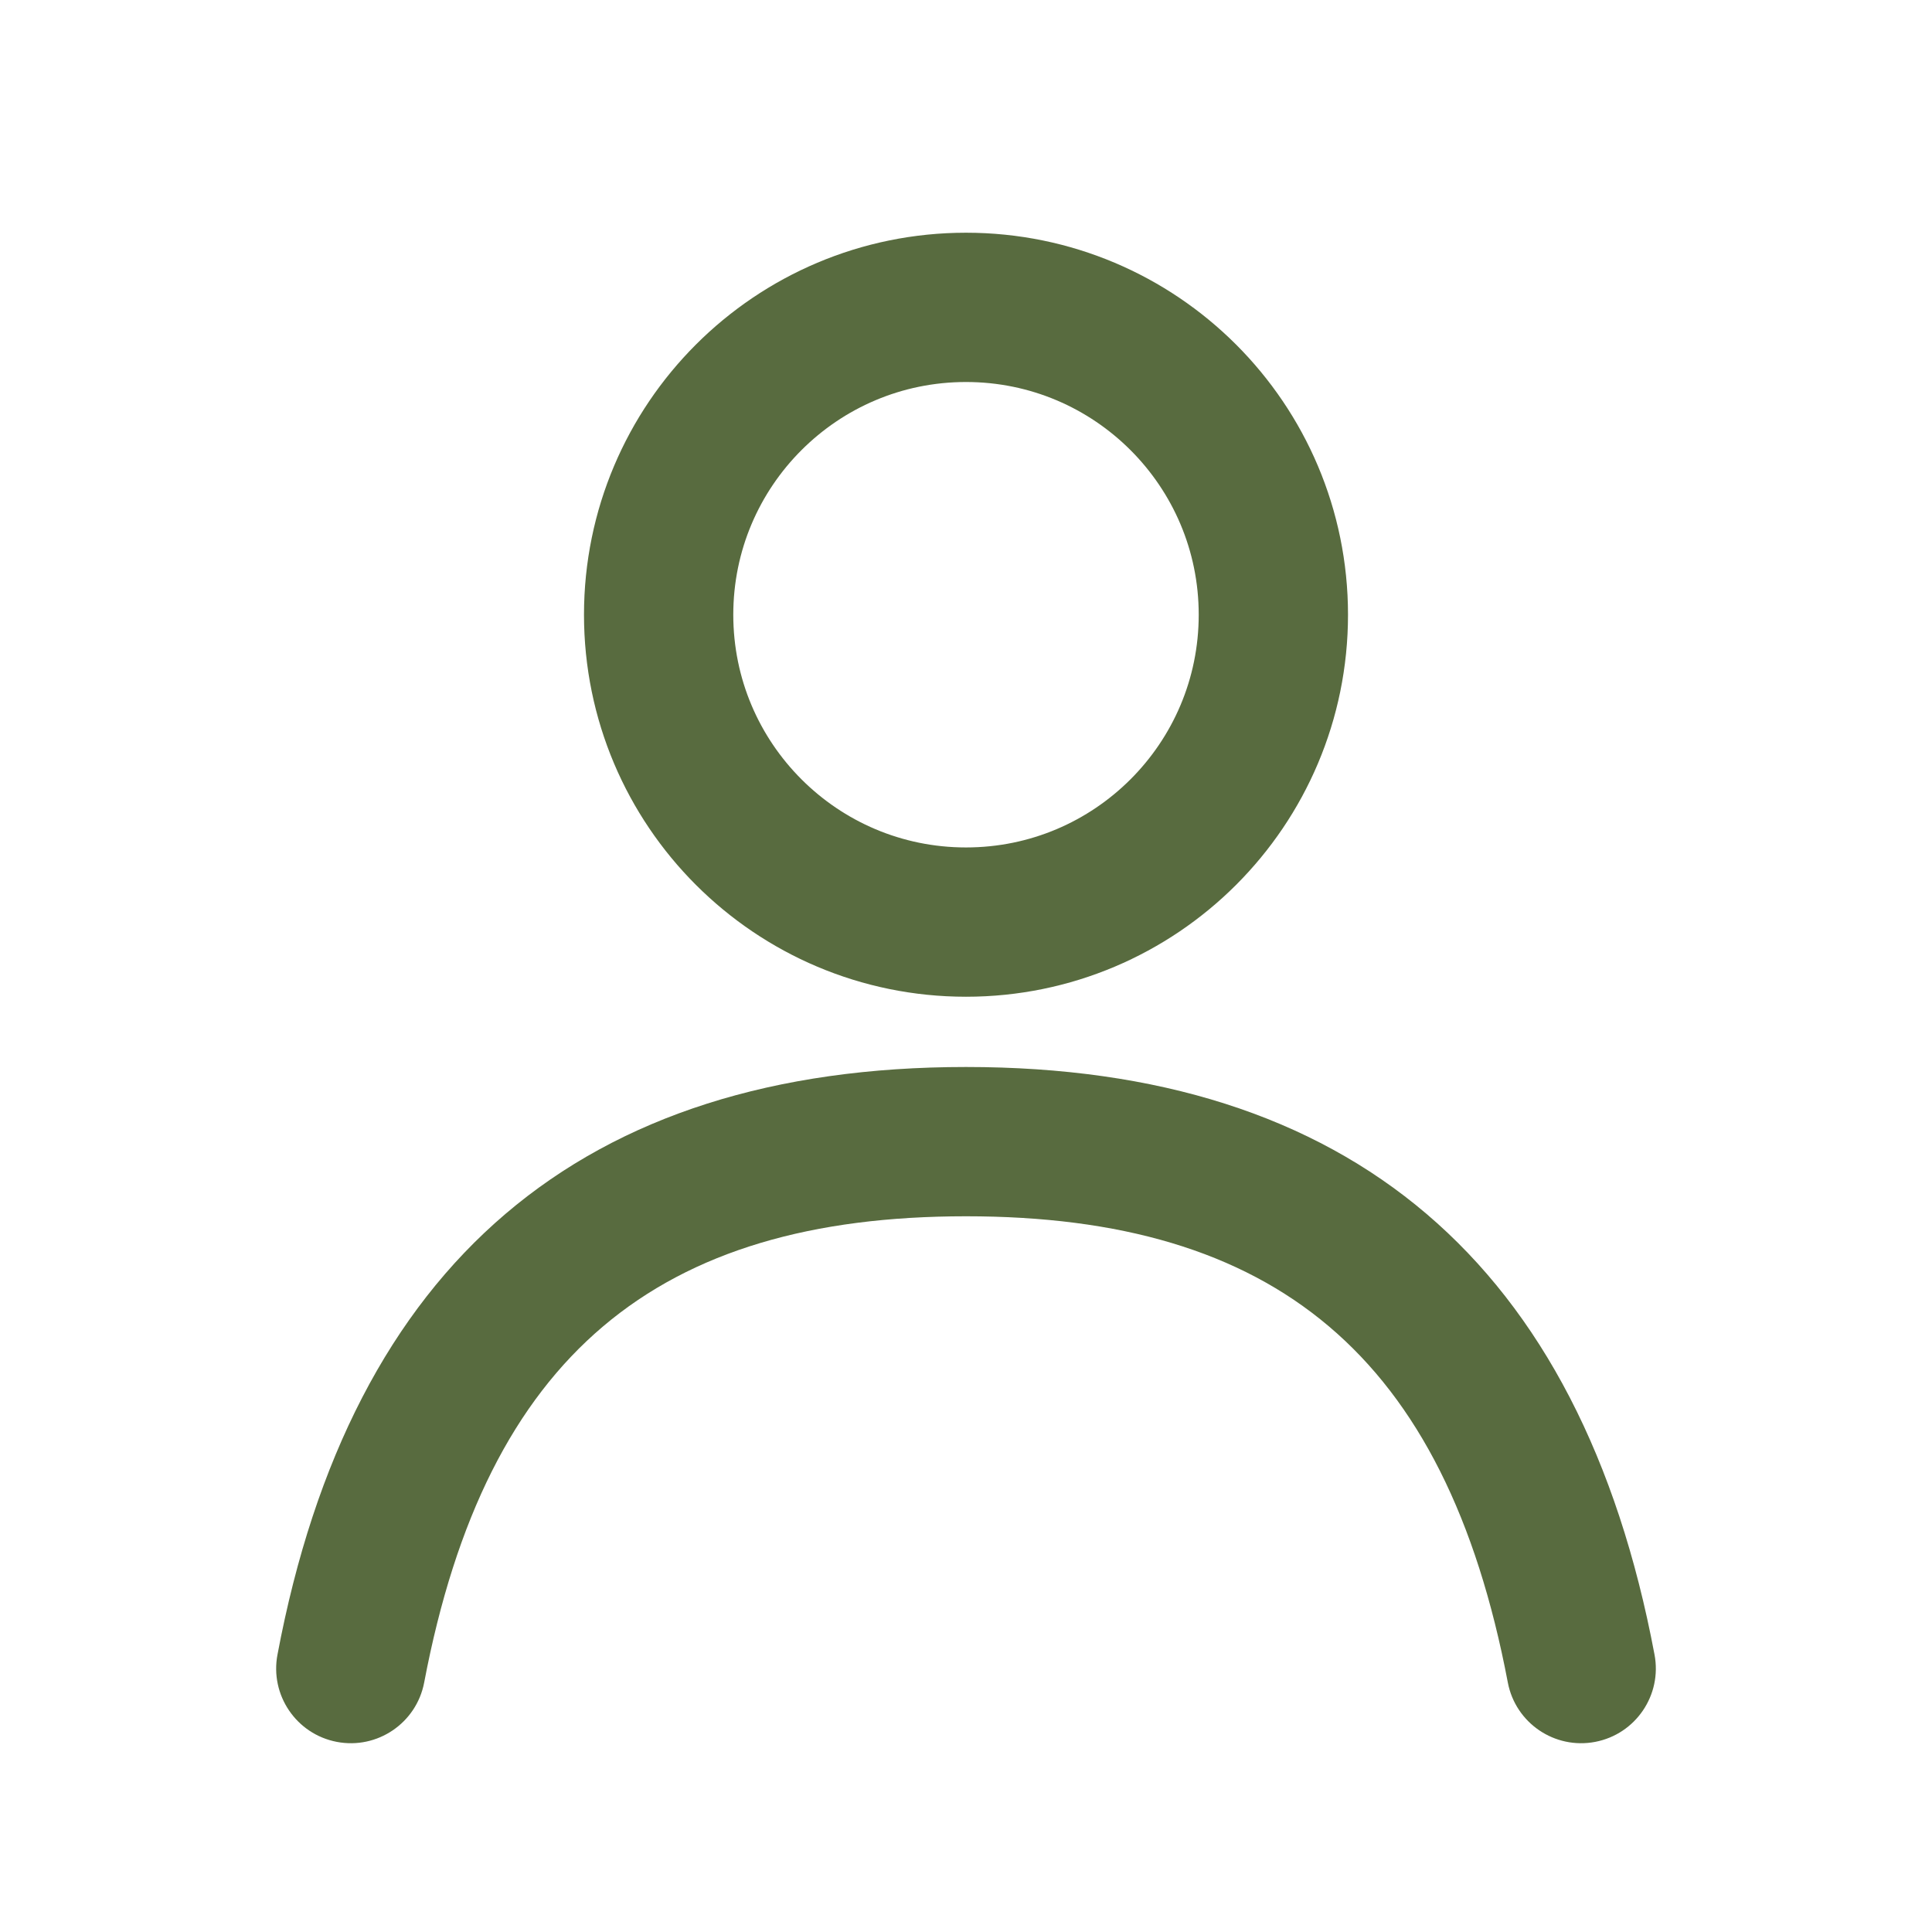
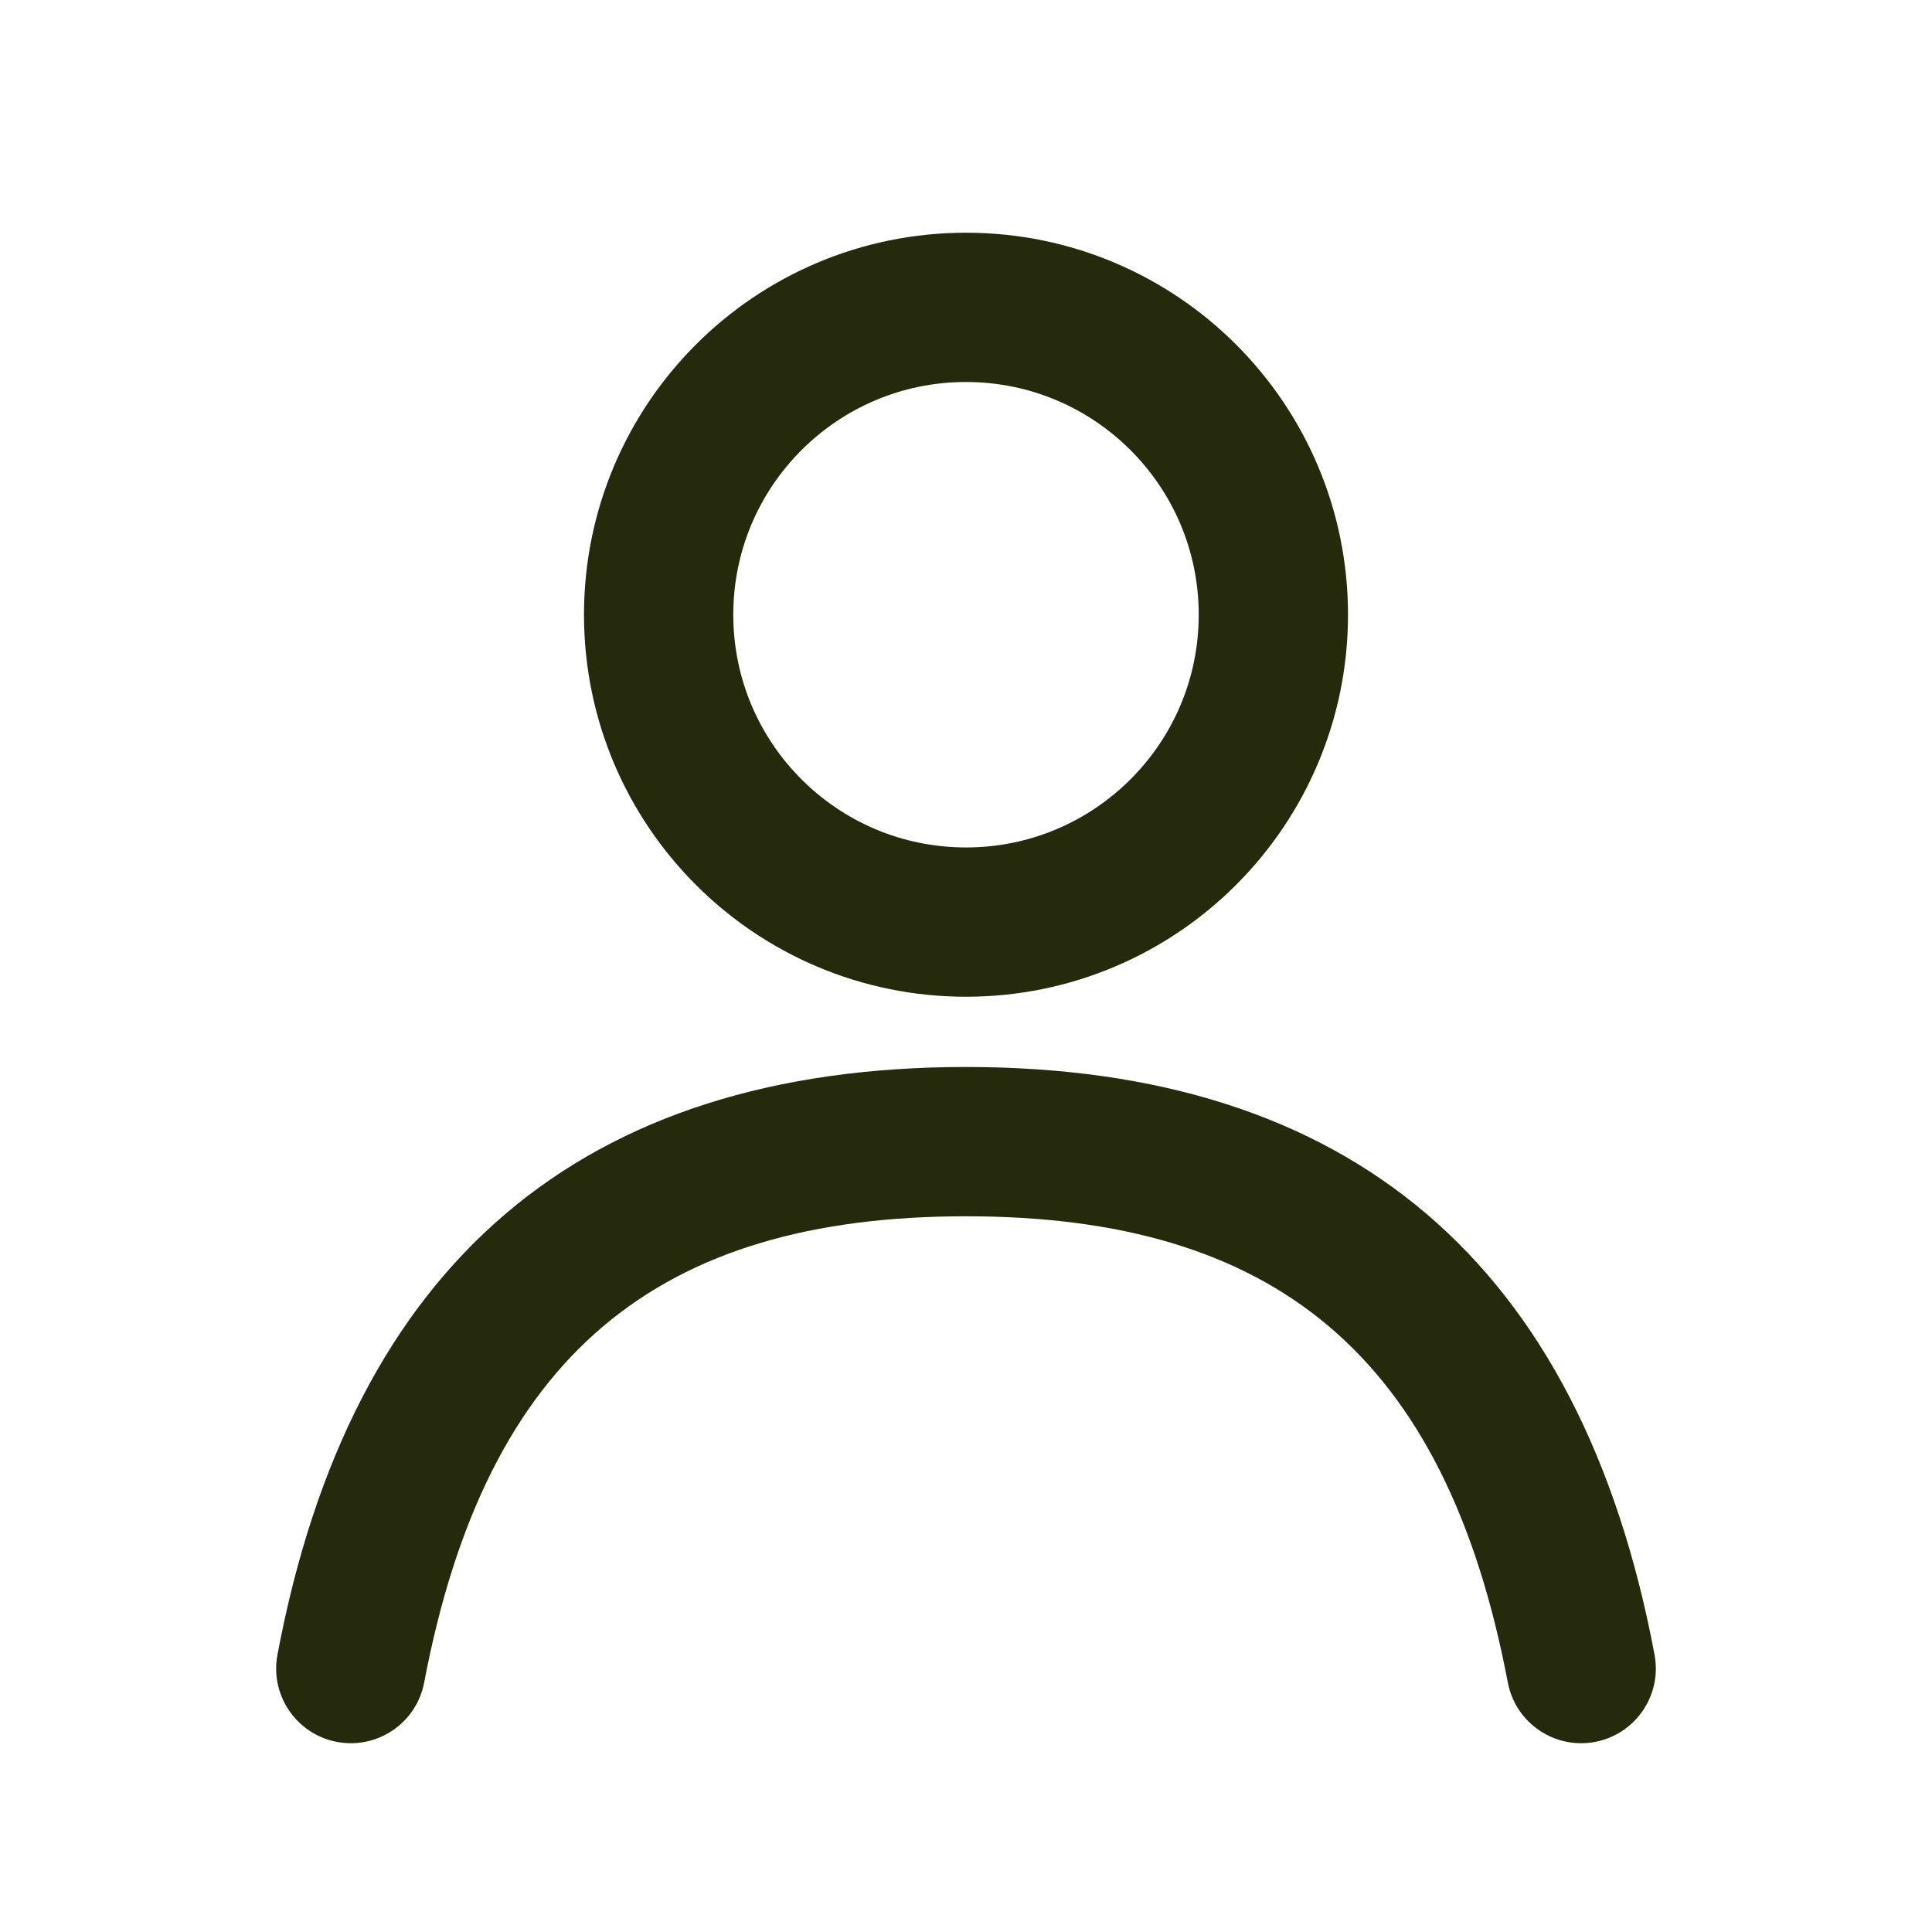
<svg xmlns="http://www.w3.org/2000/svg" width="22" height="22">
-   <circle cx="11" cy="7" r="3.5" fill="none" stroke="#586B3F" stroke-width="1.7" />
-   <path fill="#586B3F" d="M11 12.15c-4.37 0-7 2.23-7.84 6.69a.85.85 0 0 0 1.67.32C5.54 15.42 7.5 13.85 11 13.85s5.46 1.57 6.17 5.31a.85.85 0 0 0 1.67-.32c-.84-4.46-3.47-6.69-7.84-6.69Z" />
+   <circle cx="11" cy="7" r="3.5" fill="none" stroke="#242A0B" stroke-width="1.7" />
+   <path fill="#242A0B" d="M11 12.15c-4.37 0-7 2.23-7.84 6.69a.85.85 0 0 0 1.67.32C5.54 15.42 7.5 13.85 11 13.85s5.46 1.57 6.17 5.31a.85.85 0 0 0 1.67-.32c-.84-4.46-3.47-6.69-7.84-6.69Z" />
</svg>
